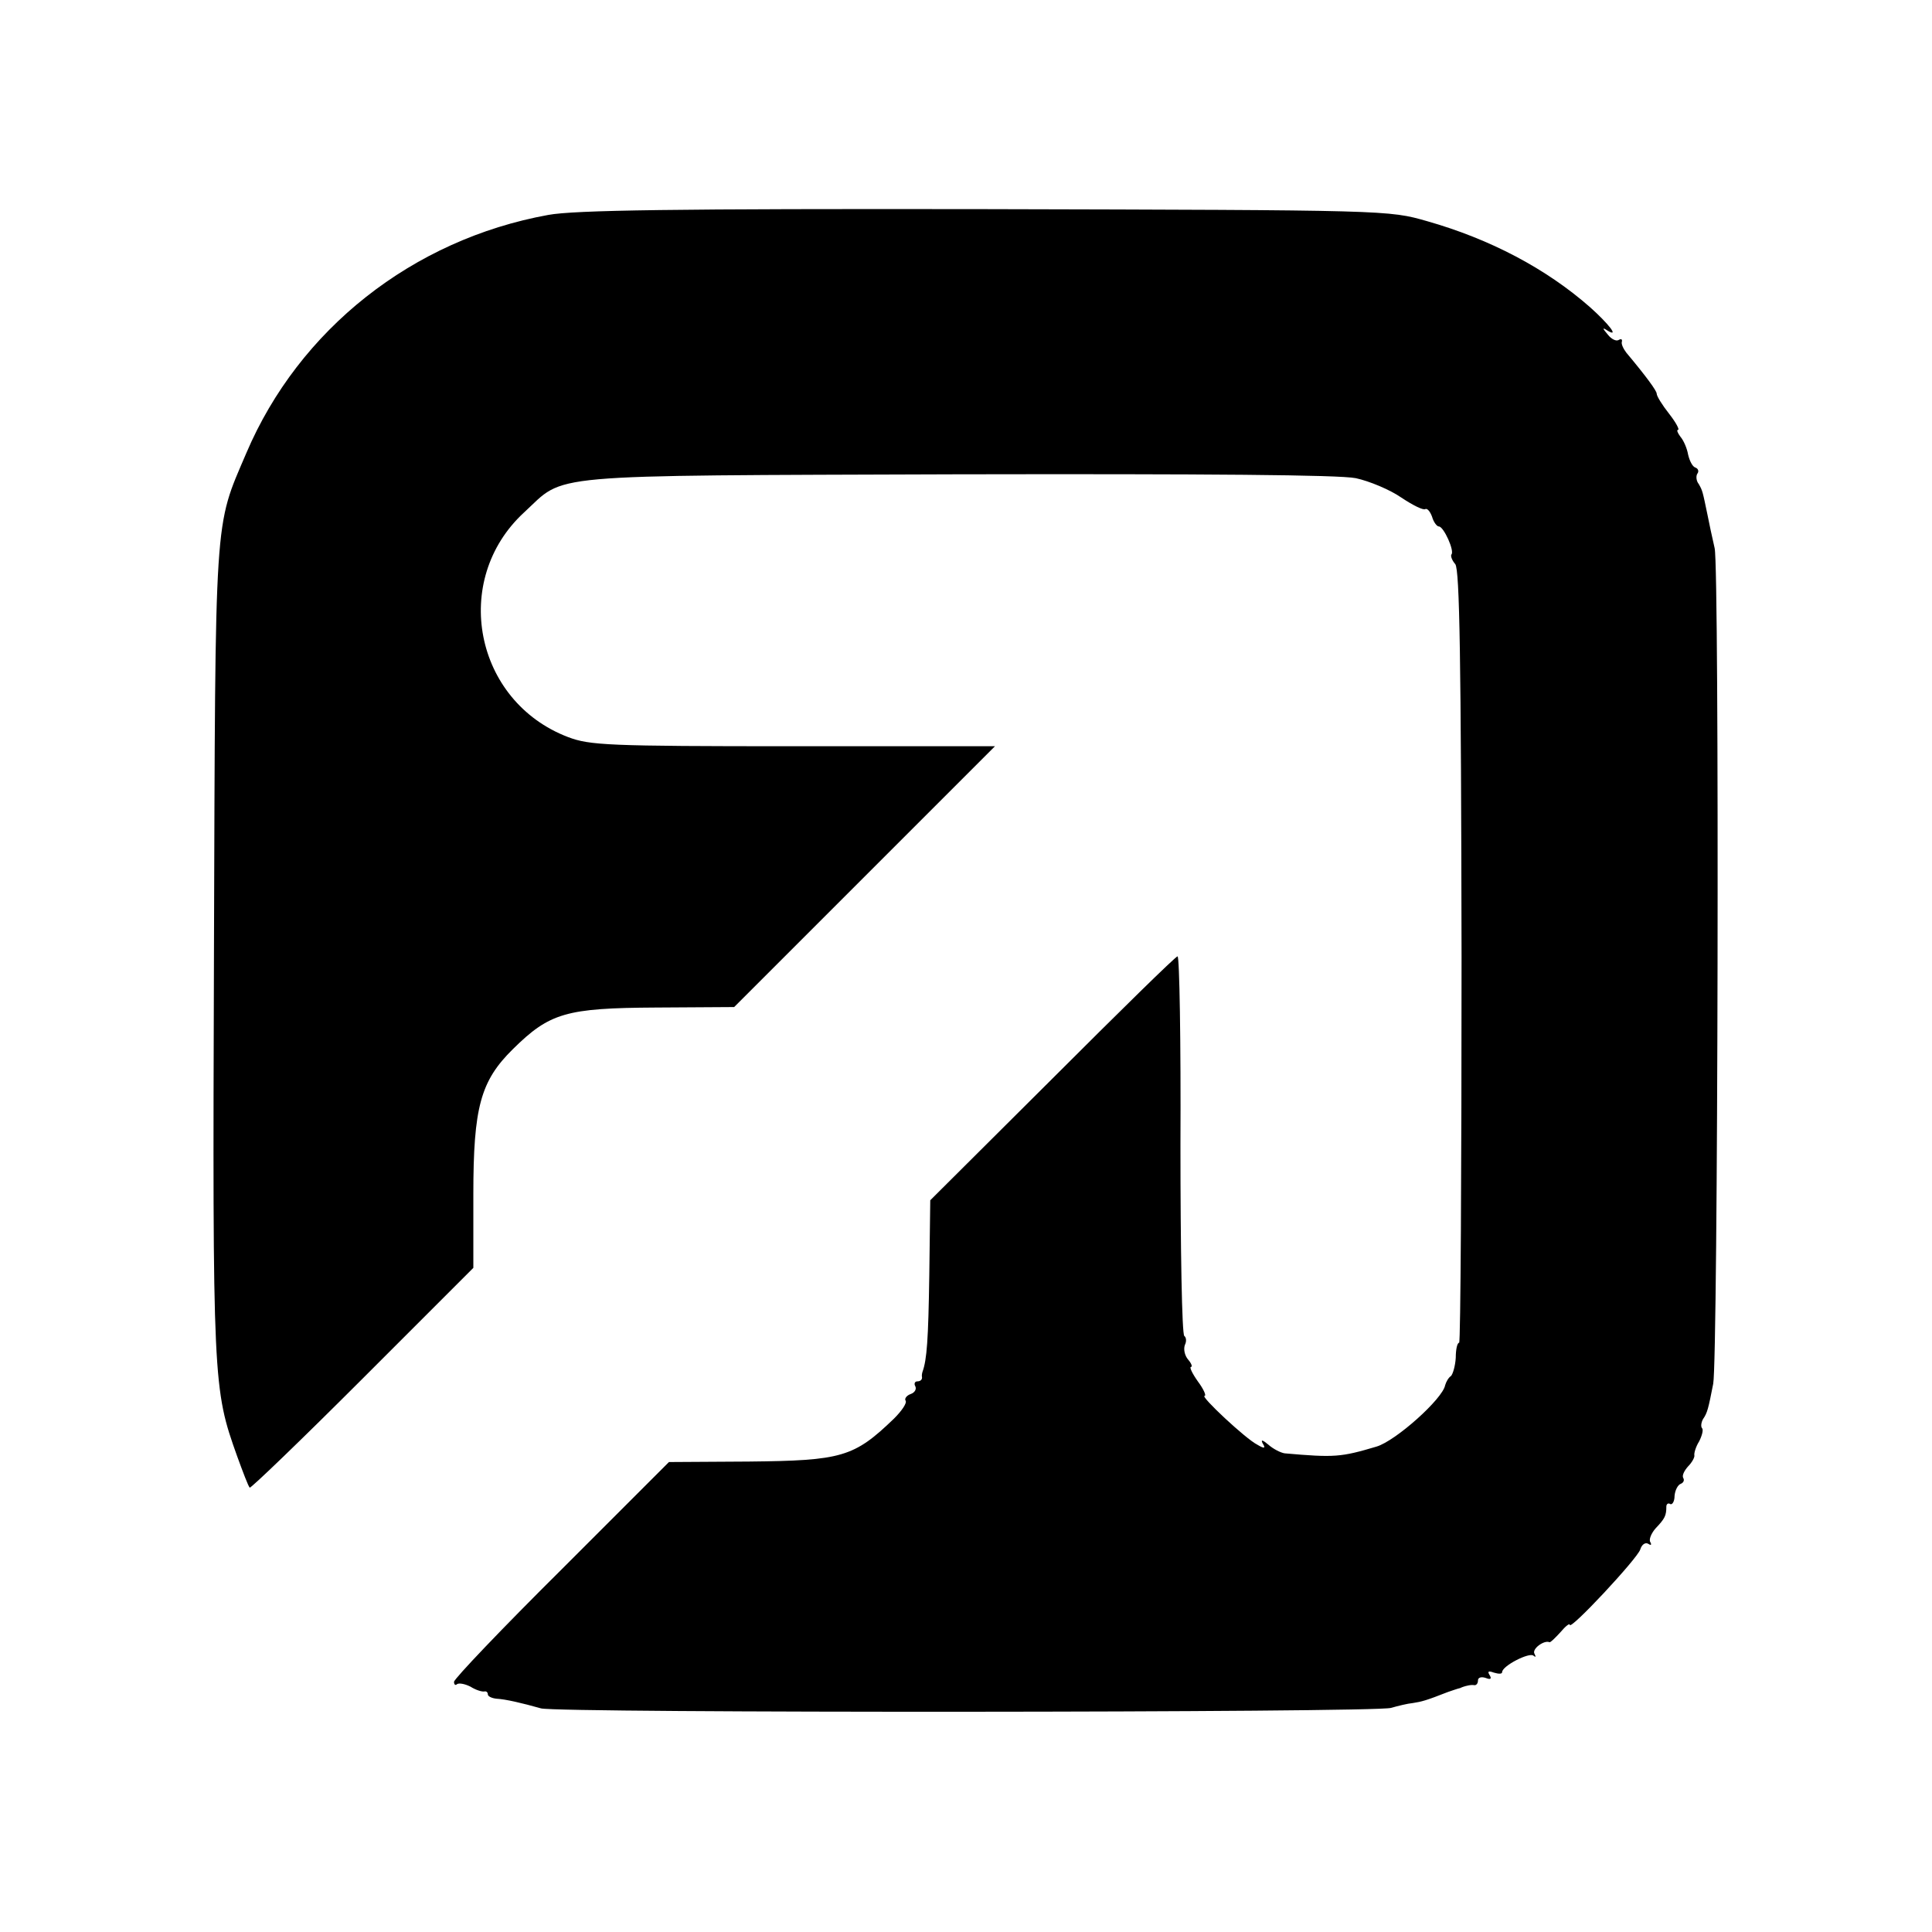
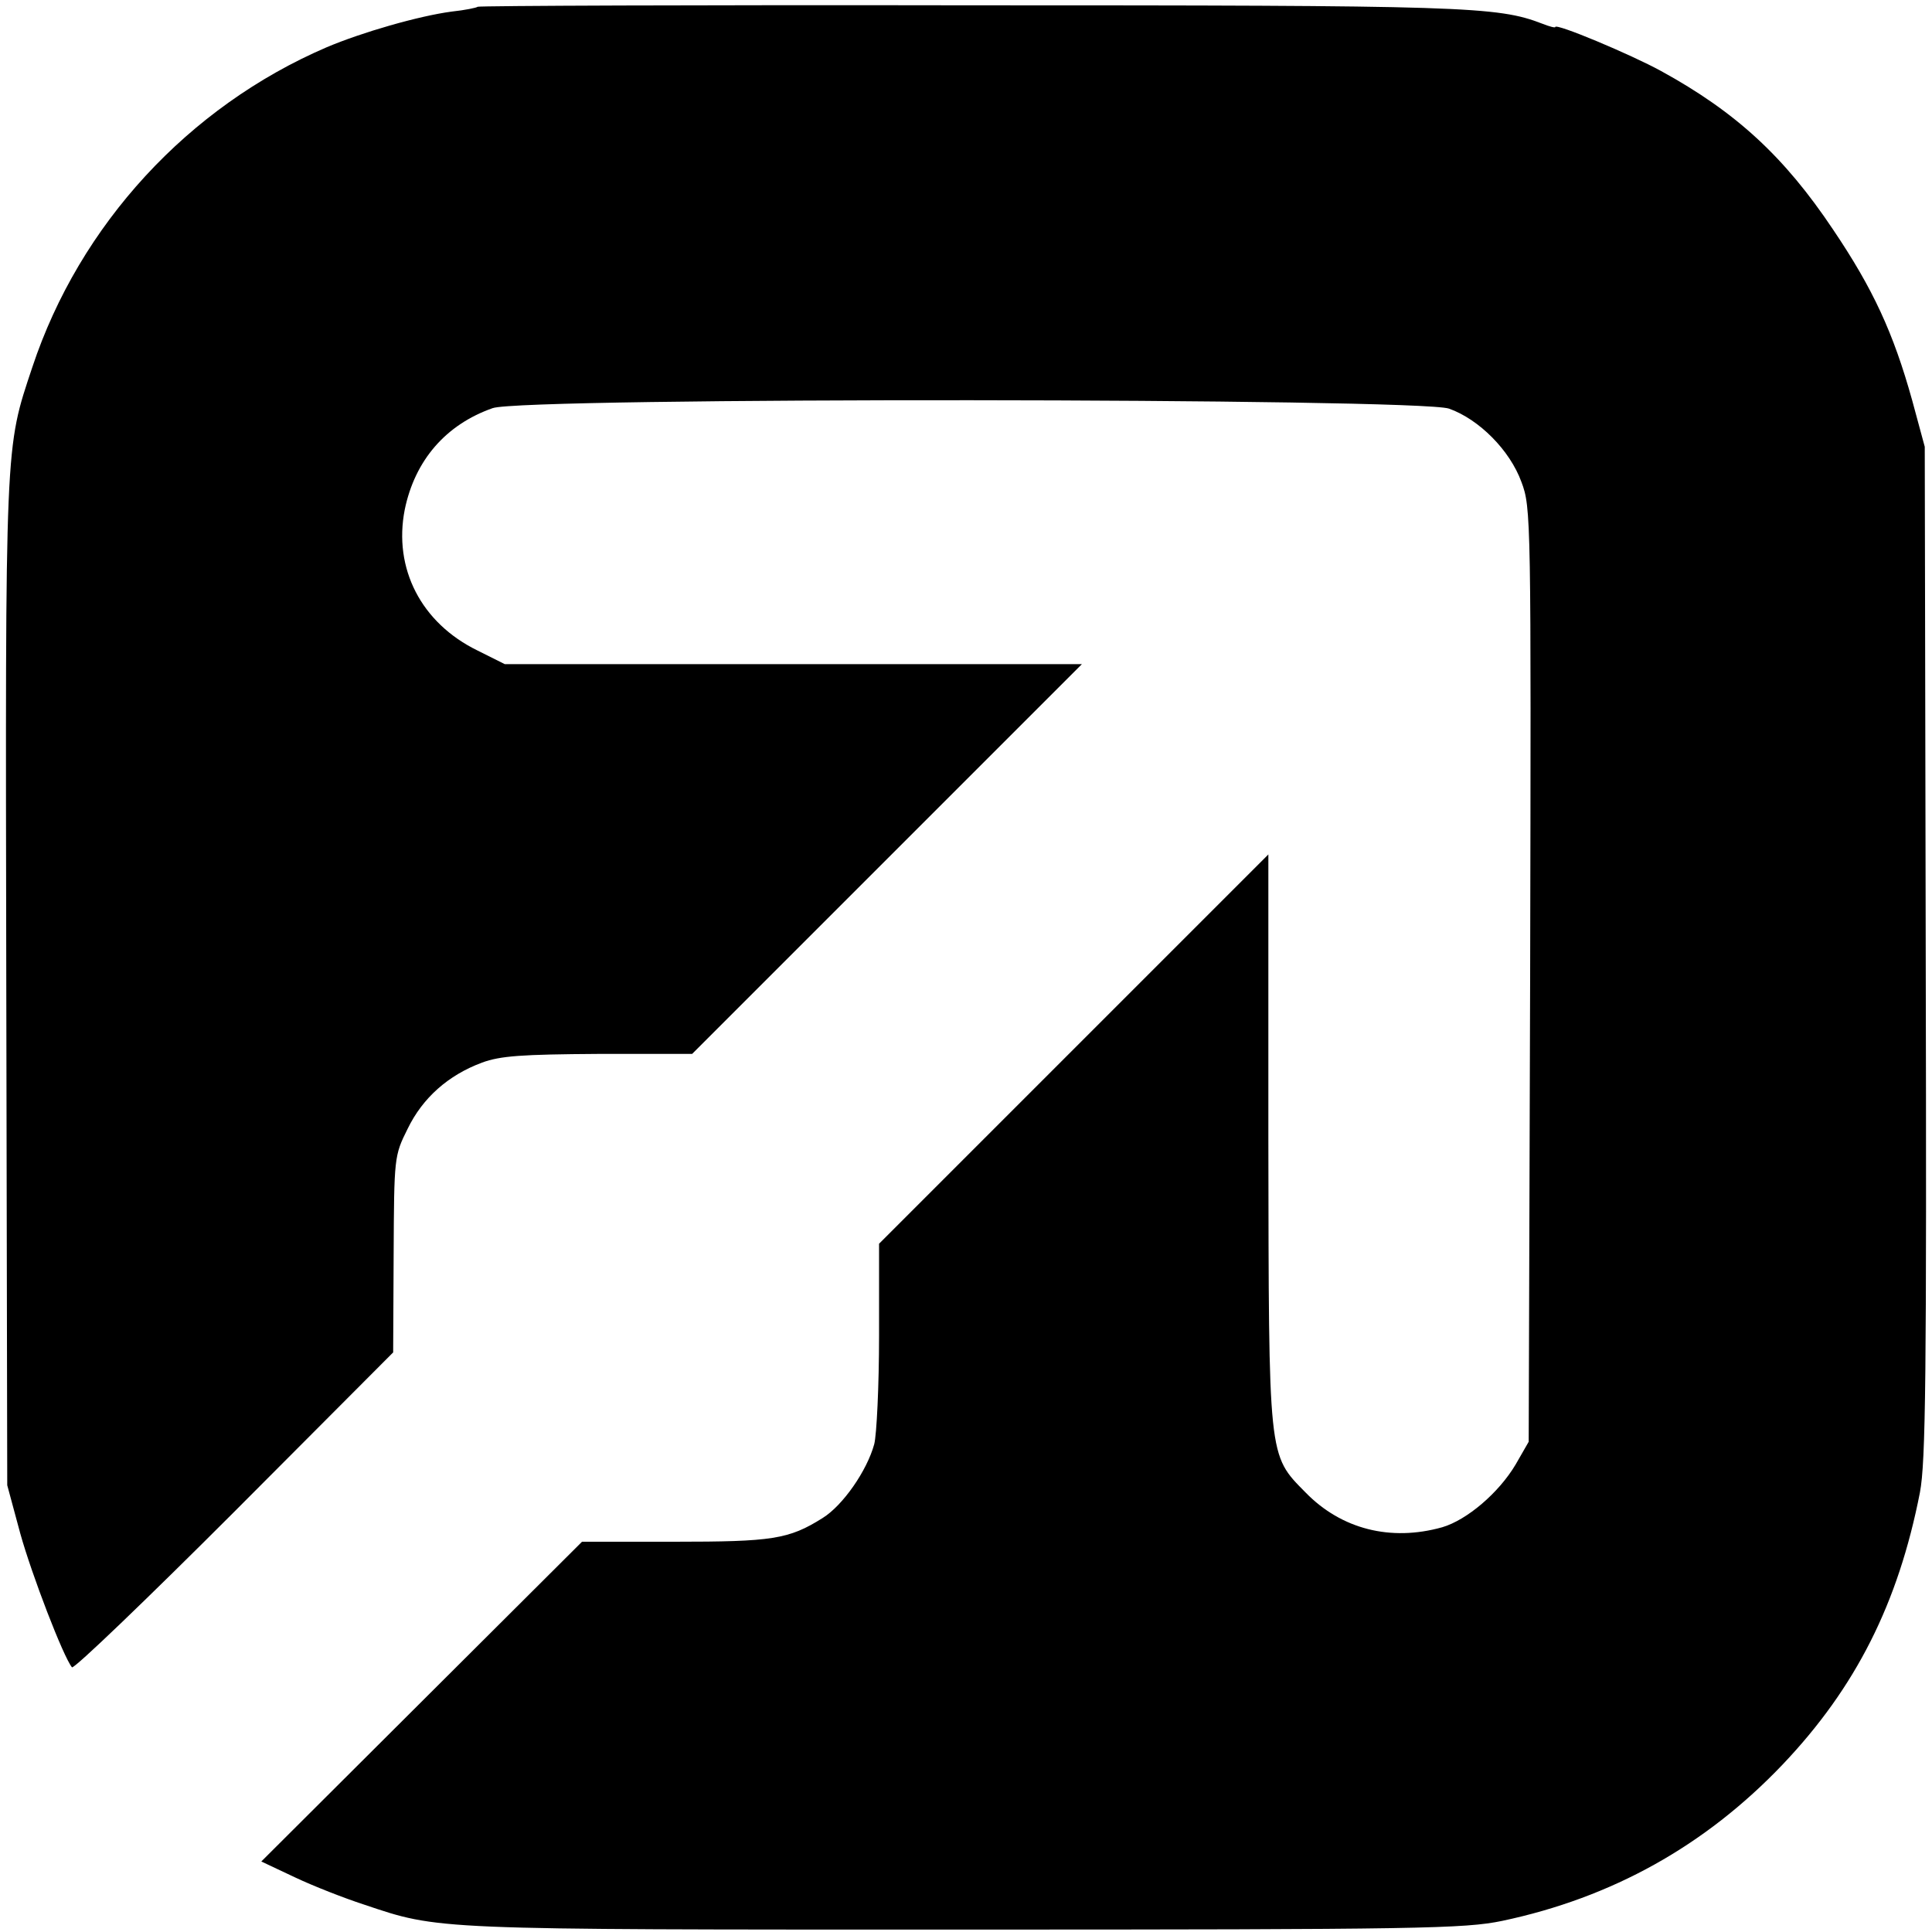
<svg xmlns="http://www.w3.org/2000/svg" version="1.0" width="16pt" height="16pt" viewBox="0 0 16 16" preserveAspectRatio="xMidYMid meet">
  <g transform="translate(0,16) scale(0.004,-0.004)" fill="#000000" stroke="none">
-     <path d="M1135 3555 c-281 -51 -516 -237 -625 -493 -67 -157 -64 -112 -67 -1032 -3 -895 -2 -905 48 -1045 12 -33 23 -62 26 -65 2 -2 107 99 233 225 l230 230 0 152 c0 181 15 235 82 301 76 75 110 85 296 86 l162 1 270 270 270 270 -418 0 c-385 0 -421 2 -466 19 -194 74 -243 325 -91 465 88 81 25 76 895 79 520 1 792 -1 827 -8 28 -6 71 -24 94 -40 24 -16 46 -27 50 -24 4 2 10 -5 14 -16 3 -11 10 -20 14 -20 10 0 33 -51 26 -58 -2 -3 1 -12 8 -20 9 -12 12 -193 13 -814 0 -439 -2 -798 -5 -798 -4 0 -7 -14 -7 -31 -1 -17 -6 -34 -10 -38 -5 -3 -10 -12 -12 -19 -5 -28 -102 -115 -142 -127 -74 -22 -87 -23 -190 -14 -8 1 -24 9 -34 18 -12 10 -16 11 -12 3 7 -11 4 -12 -11 -3 -24 12 -119 101 -109 101 4 0 -2 14 -14 30 -12 17 -18 30 -14 30 3 0 1 7 -6 15 -7 8 -10 21 -7 30 4 8 3 16 -1 19 -5 3 -8 181 -8 395 1 215 -2 391 -6 391 -4 0 -120 -114 -259 -253 l-253 -252 -2 -155 c-2 -134 -5 -175 -14 -200 -1 -3 -2 -8 -1 -12 0 -5 -4 -8 -10 -8 -5 0 -7 -5 -4 -10 3 -6 -1 -13 -9 -16 -9 -3 -14 -10 -11 -14 3 -5 -8 -21 -24 -37 -83 -80 -108 -87 -301 -89 l-165 -1 -222 -222 c-123 -122 -223 -227 -223 -233 0 -6 3 -8 6 -5 4 3 16 1 28 -5 11 -7 24 -11 29 -10 4 1 7 -2 7 -6 0 -4 8 -8 18 -9 19 -1 53 -9 92 -20 34 -10 1729 -9 1760 1 14 4 34 9 45 10 19 3 27 5 73 23 9 3 20 7 25 8 4 2 10 4 15 5 4 1 10 2 15 1 4 0 7 4 7 10 0 6 7 8 16 5 10 -4 13 -2 8 6 -5 8 -2 9 9 5 10 -3 17 -3 17 1 0 13 57 42 65 34 5 -4 5 -2 2 4 -6 10 20 29 31 24 2 -1 12 9 23 21 10 12 19 19 19 15 0 -13 140 137 146 156 3 10 10 15 16 12 6 -4 8 -3 5 3 -4 5 2 19 11 29 19 20 22 26 22 45 0 5 4 8 8 5 4 -2 9 5 9 17 1 12 7 23 13 25 5 2 8 7 5 12 -3 5 2 15 10 24 8 8 14 19 13 23 -1 4 3 18 10 29 6 12 9 24 6 27 -3 3 -2 12 2 19 9 13 11 22 21 73 10 51 13 1687 3 1730 -5 22 -12 54 -15 70 -10 48 -10 49 -18 63 -5 6 -6 16 -3 21 4 5 2 11 -4 13 -6 2 -12 14 -15 27 -2 12 -9 29 -16 37 -6 8 -8 14 -5 14 4 0 -4 15 -18 33 -15 19 -26 37 -26 42 0 6 -22 36 -63 85 -6 8 -11 18 -9 23 1 5 -2 6 -7 3 -5 -3 -15 2 -22 11 -12 14 -12 16 0 8 24 -14 1 15 -37 49 -91 80 -207 141 -337 178 -80 23 -81 23 -915 25 -644 1 -851 -2 -905 -12z" />
+     <path d="M989 3986 c-2 -2 -26 -7 -54 -10 -68 -9 -186 -43 -259 -74 -286 -123 -511 -367 -609 -662 -57 -171 -56 -145 -54 -1275 l2 -1040 27 -100 c24 -86 89 -255 107 -277 4 -4 155 141 336 322 l329 330 1 203 c1 201 1 204 29 260 31 64 84 111 154 137 38 14 82 17 241 18 l194 0 404 404 403 403 -598 0 -597 0 -56 28 c-117 57 -175 170 -151 292 21 102 85 176 182 210 64 23 1914 21 1980 -1 62 -22 126 -86 150 -152 20 -53 20 -73 18 -1021 l-3 -966 -27 -47 c-35 -59 -101 -115 -152 -130 -107 -30 -209 -4 -283 72 -78 79 -76 67 -77 733 l0 588 -403 -403 -403 -403 0 -190 c0 -104 -5 -206 -10 -225 -15 -55 -65 -127 -107 -153 -70 -44 -104 -49 -307 -49 l-191 0 -332 -331 -332 -331 70 -33 c38 -18 102 -43 142 -56 158 -53 136 -52 1242 -52 949 0 1037 2 1115 18 227 48 420 155 581 324 151 159 239 333 284 563 12 63 14 239 12 1120 l-2 1045 -26 96 c-39 140 -81 231 -164 354 -101 151 -201 243 -356 328 -62 34 -219 100 -219 91 0 -2 -12 1 -27 7 -93 36 -161 38 -1189 38 -556 1 -1013 -1 -1015 -3z" />
  </g>
</svg>
